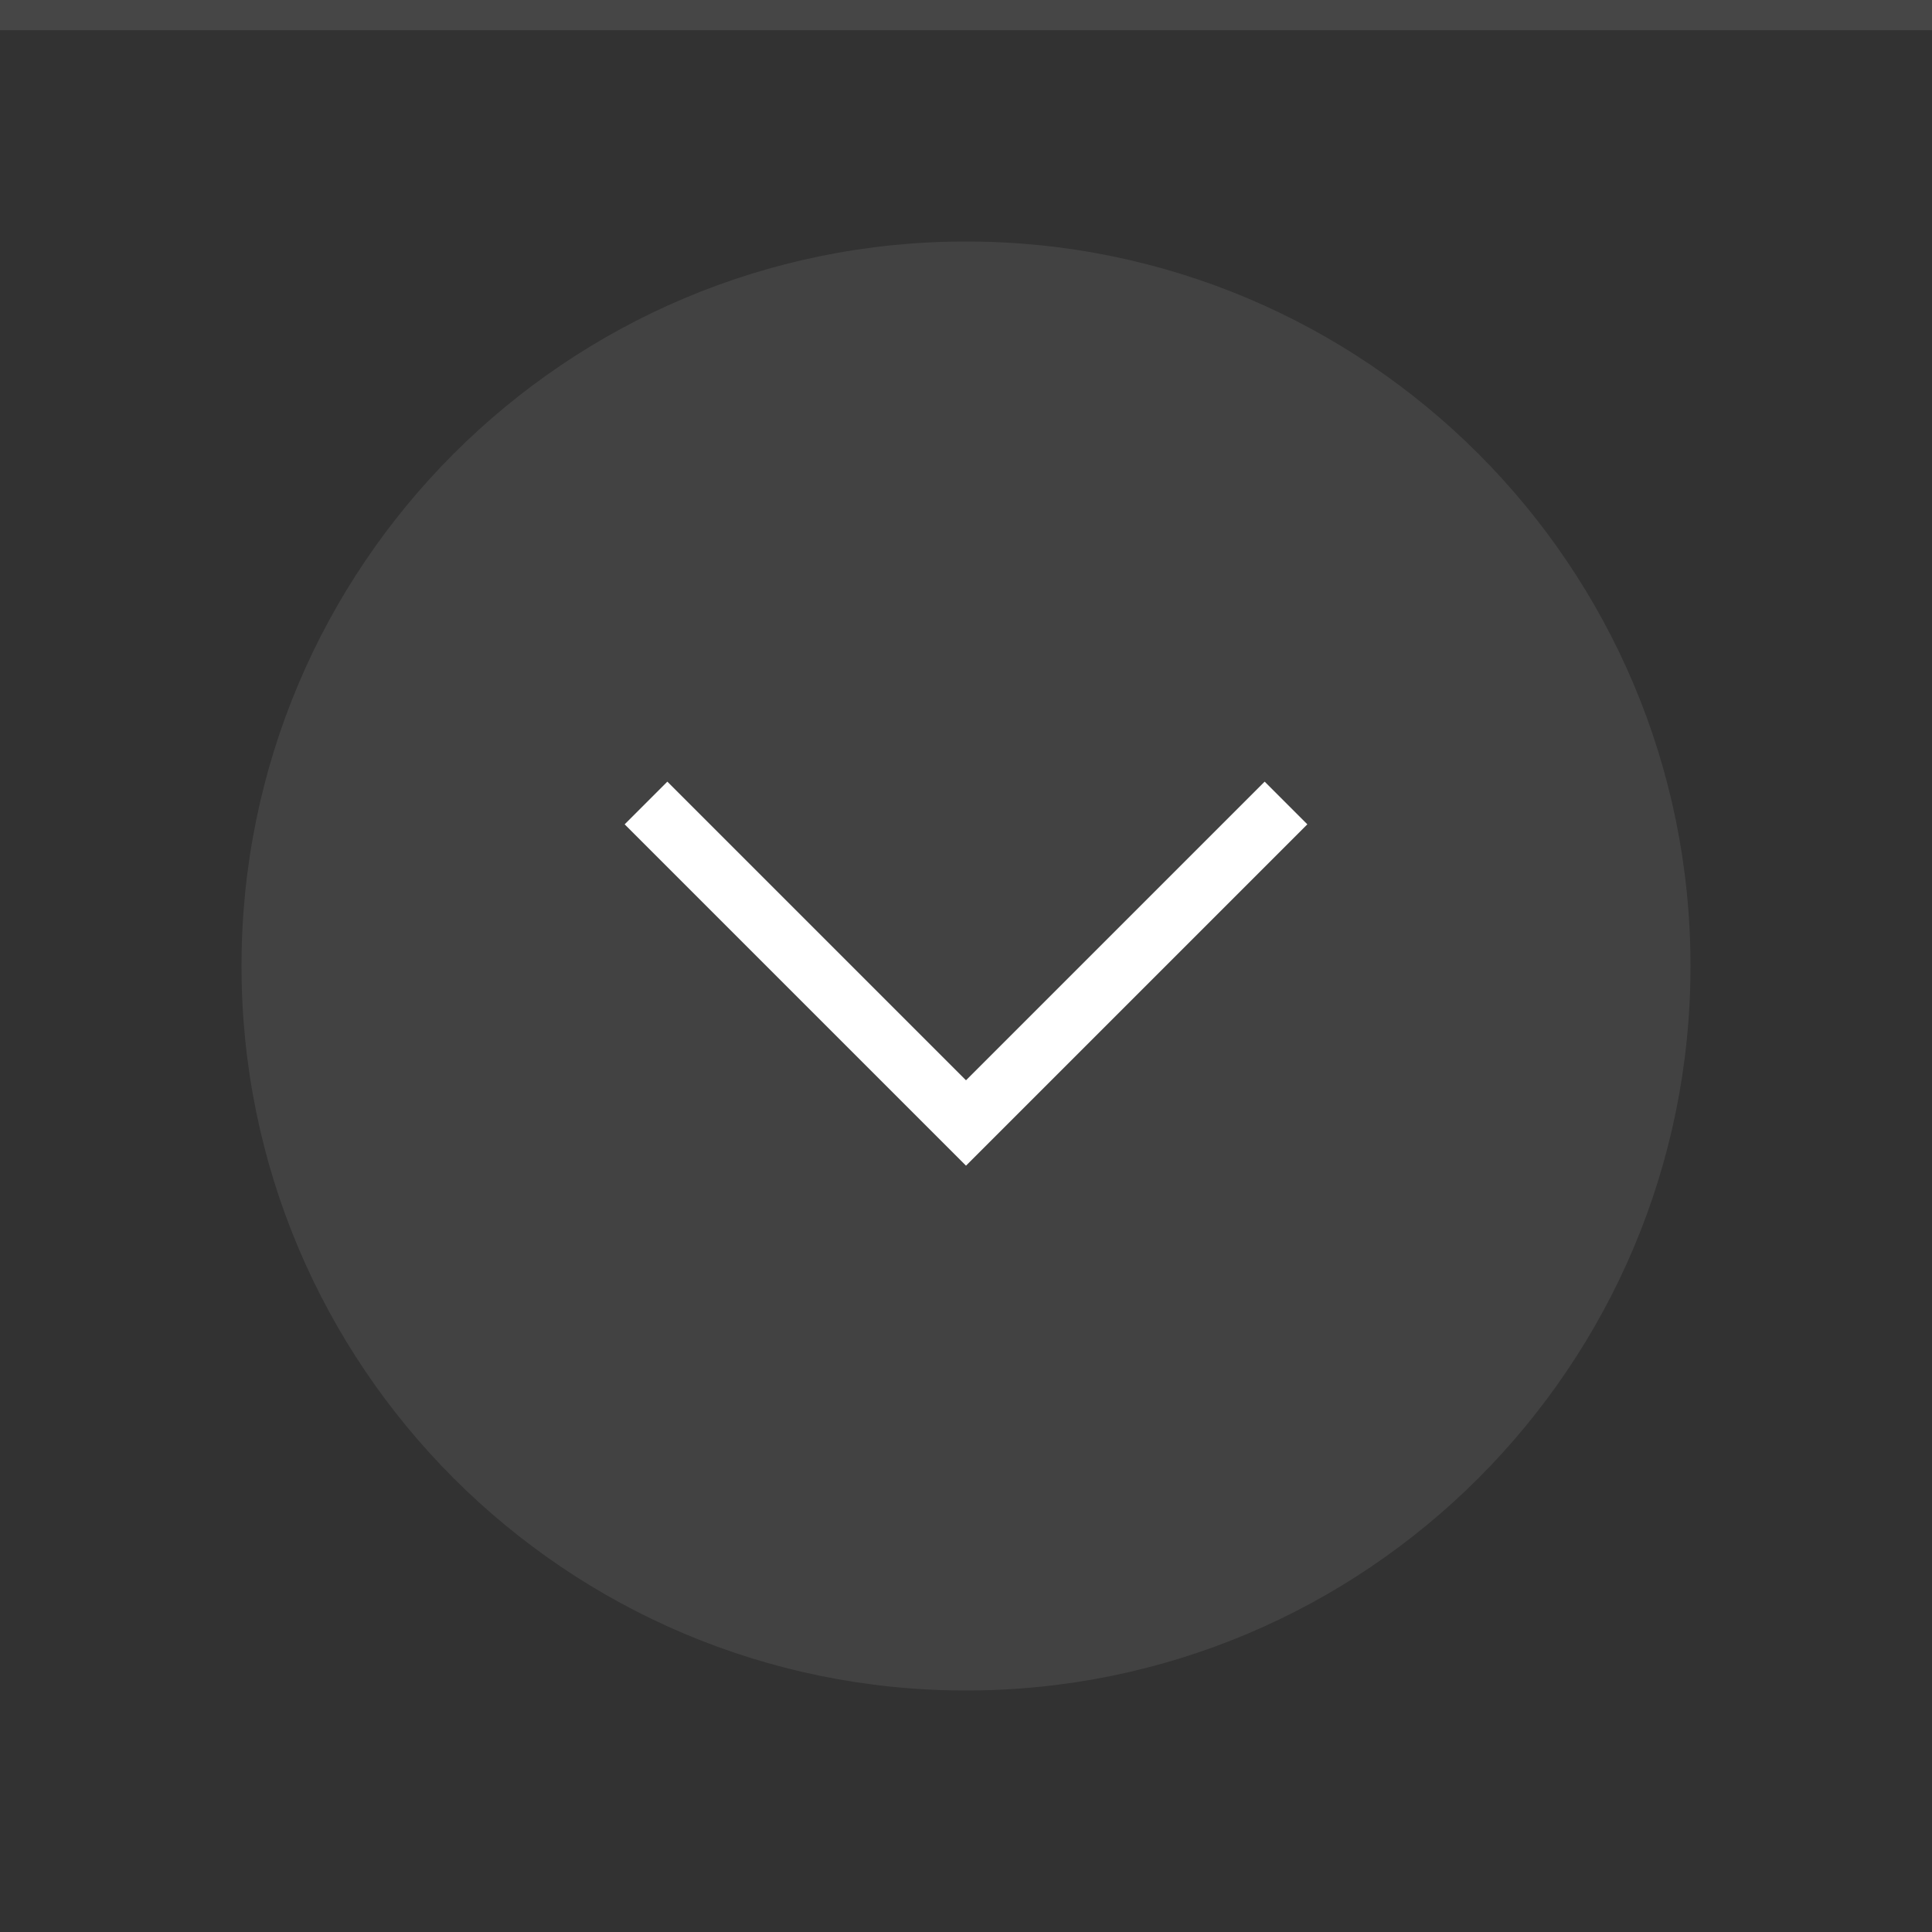
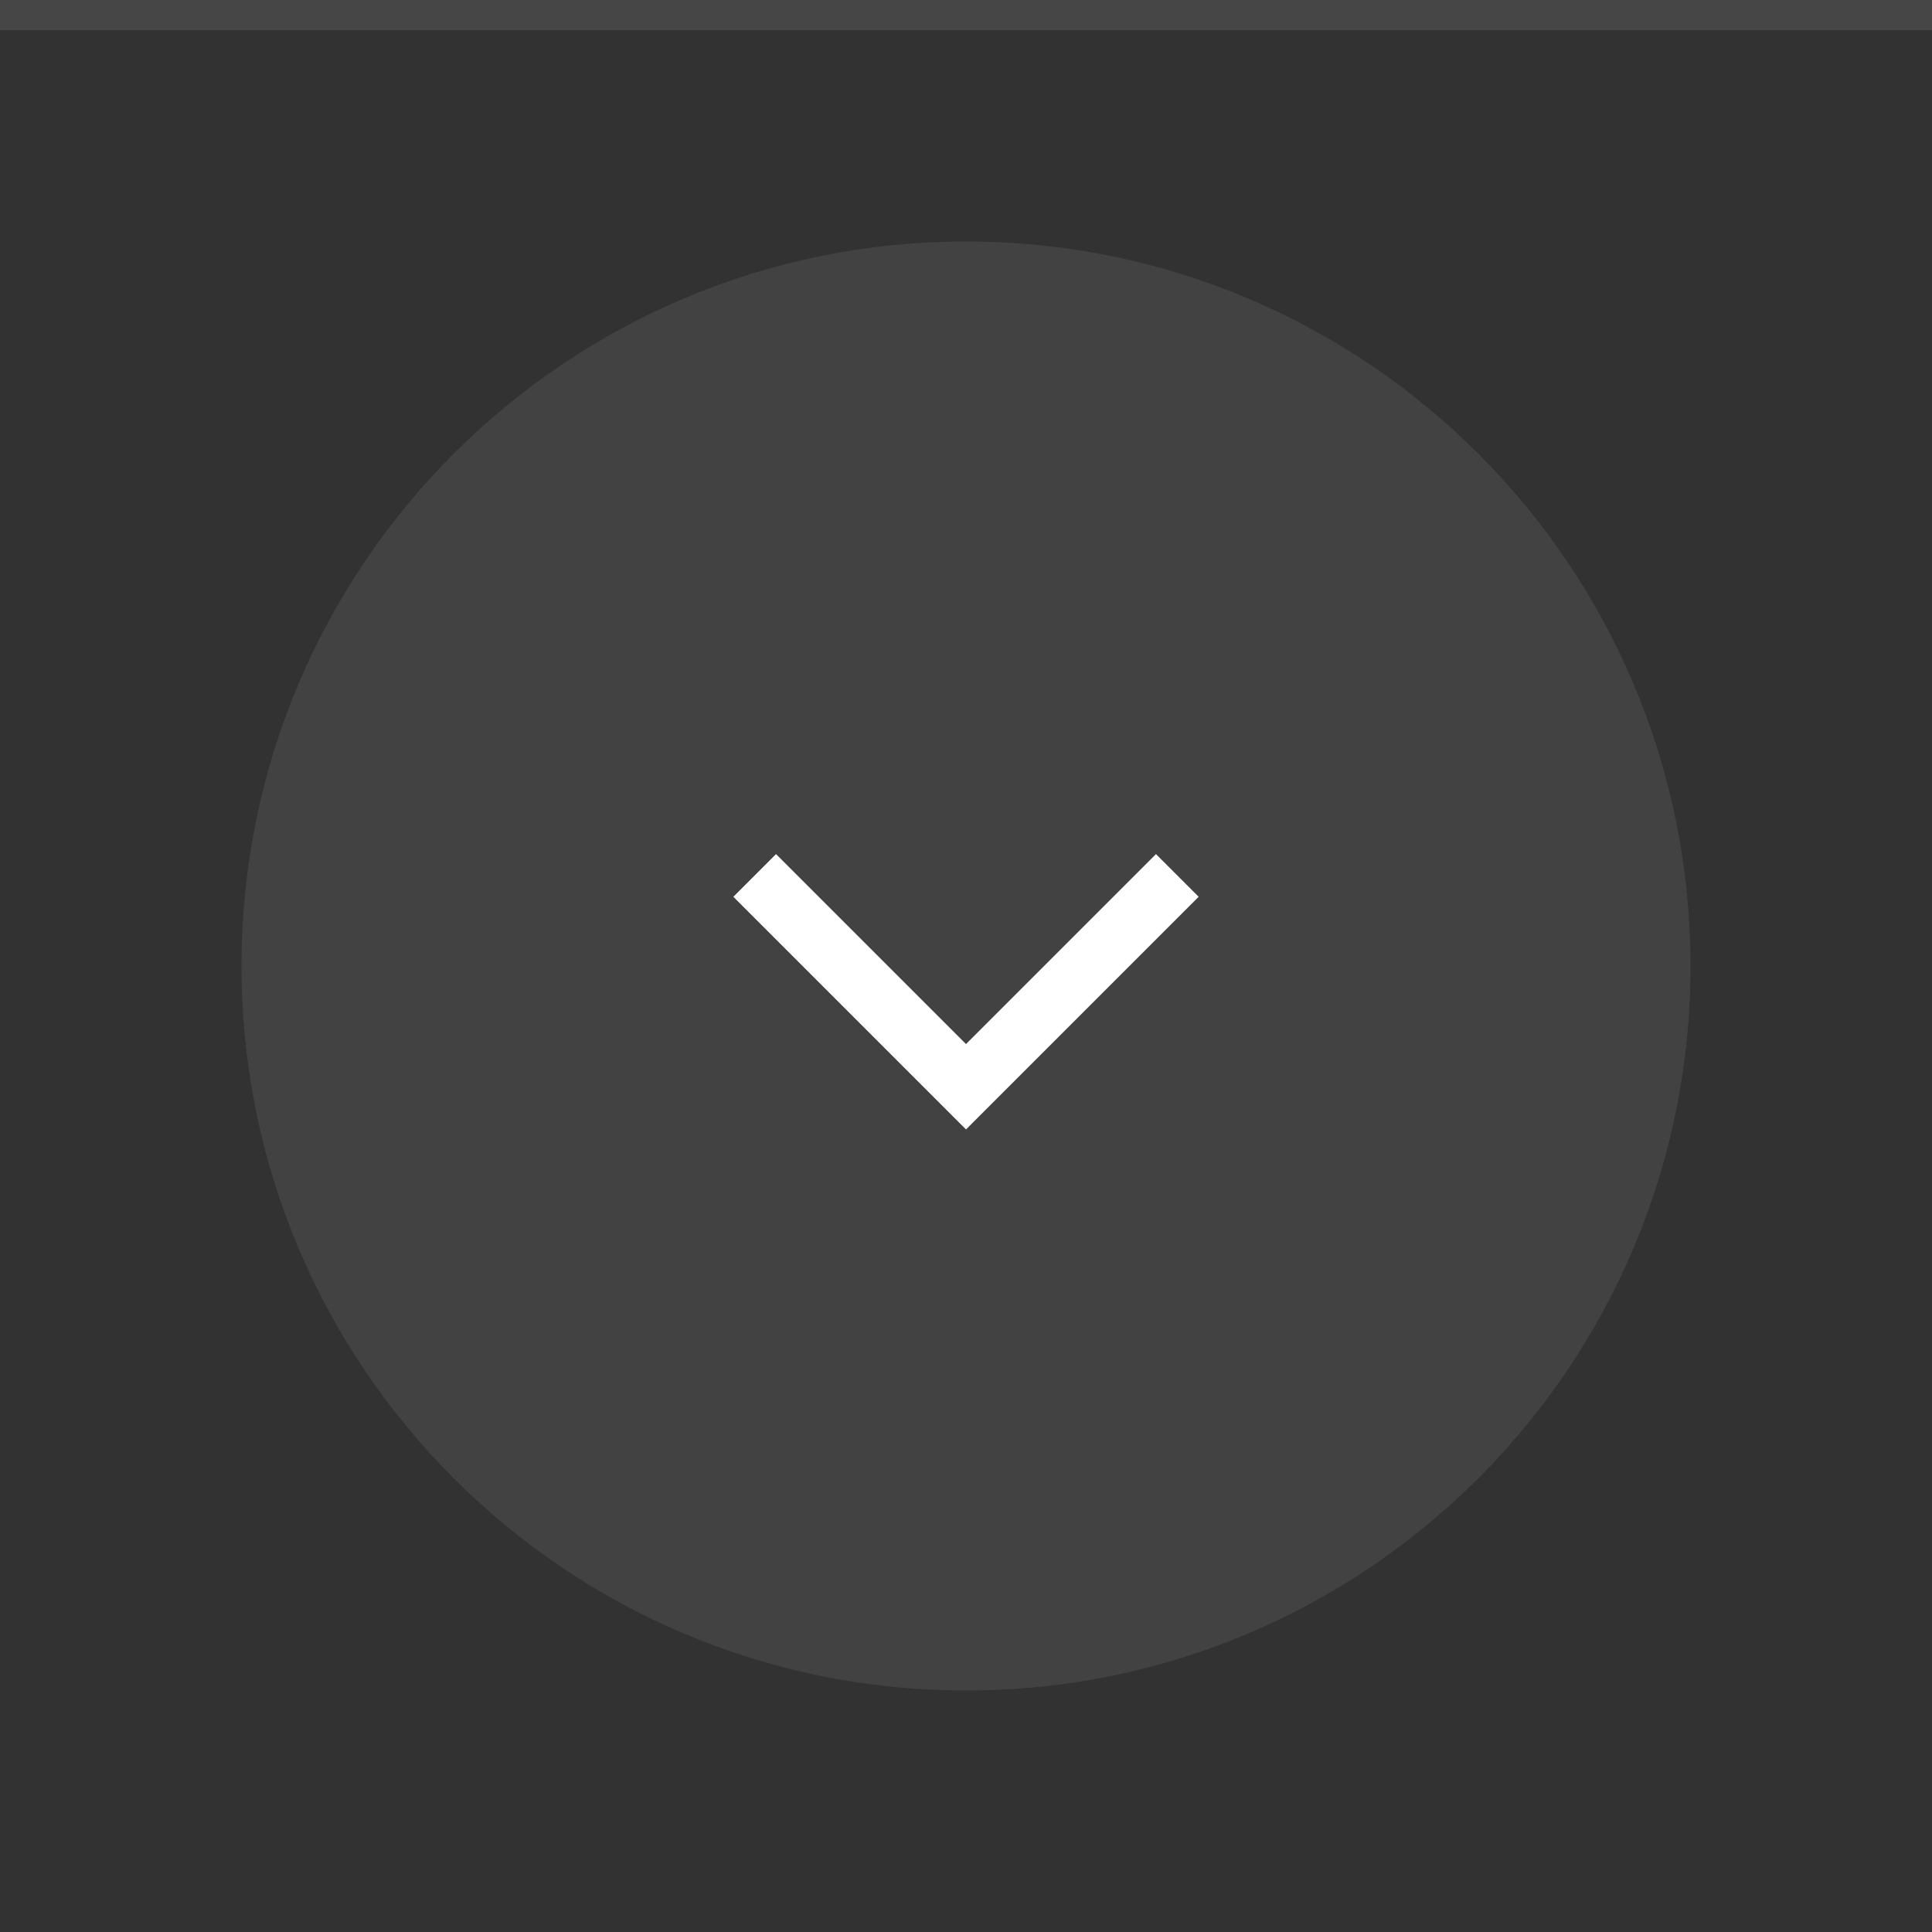
<svg xmlns="http://www.w3.org/2000/svg" width="64" height="64" viewBox="0 0 64 64">
  <rect width="64" height="64" fill="#323232" />
  <rect width="64" height="1" fill="#FFFFFF" fill-opacity="0.1" />
  <g transform="scale(2)" fill="#FFFFFF">
    <circle cx="16" cy="16" r="12" opacity="0.08" />
-     <path d="M10.7 13.3 16 18.6l5.3-5.3" fill="none" stroke="#FFFFFF" stroke-width="1" />
+     <path d="M12.5 14.5 16 18l3.5-3.5" fill="none" stroke="#FFFFFF" stroke-width="1" />
  </g>
</svg>
